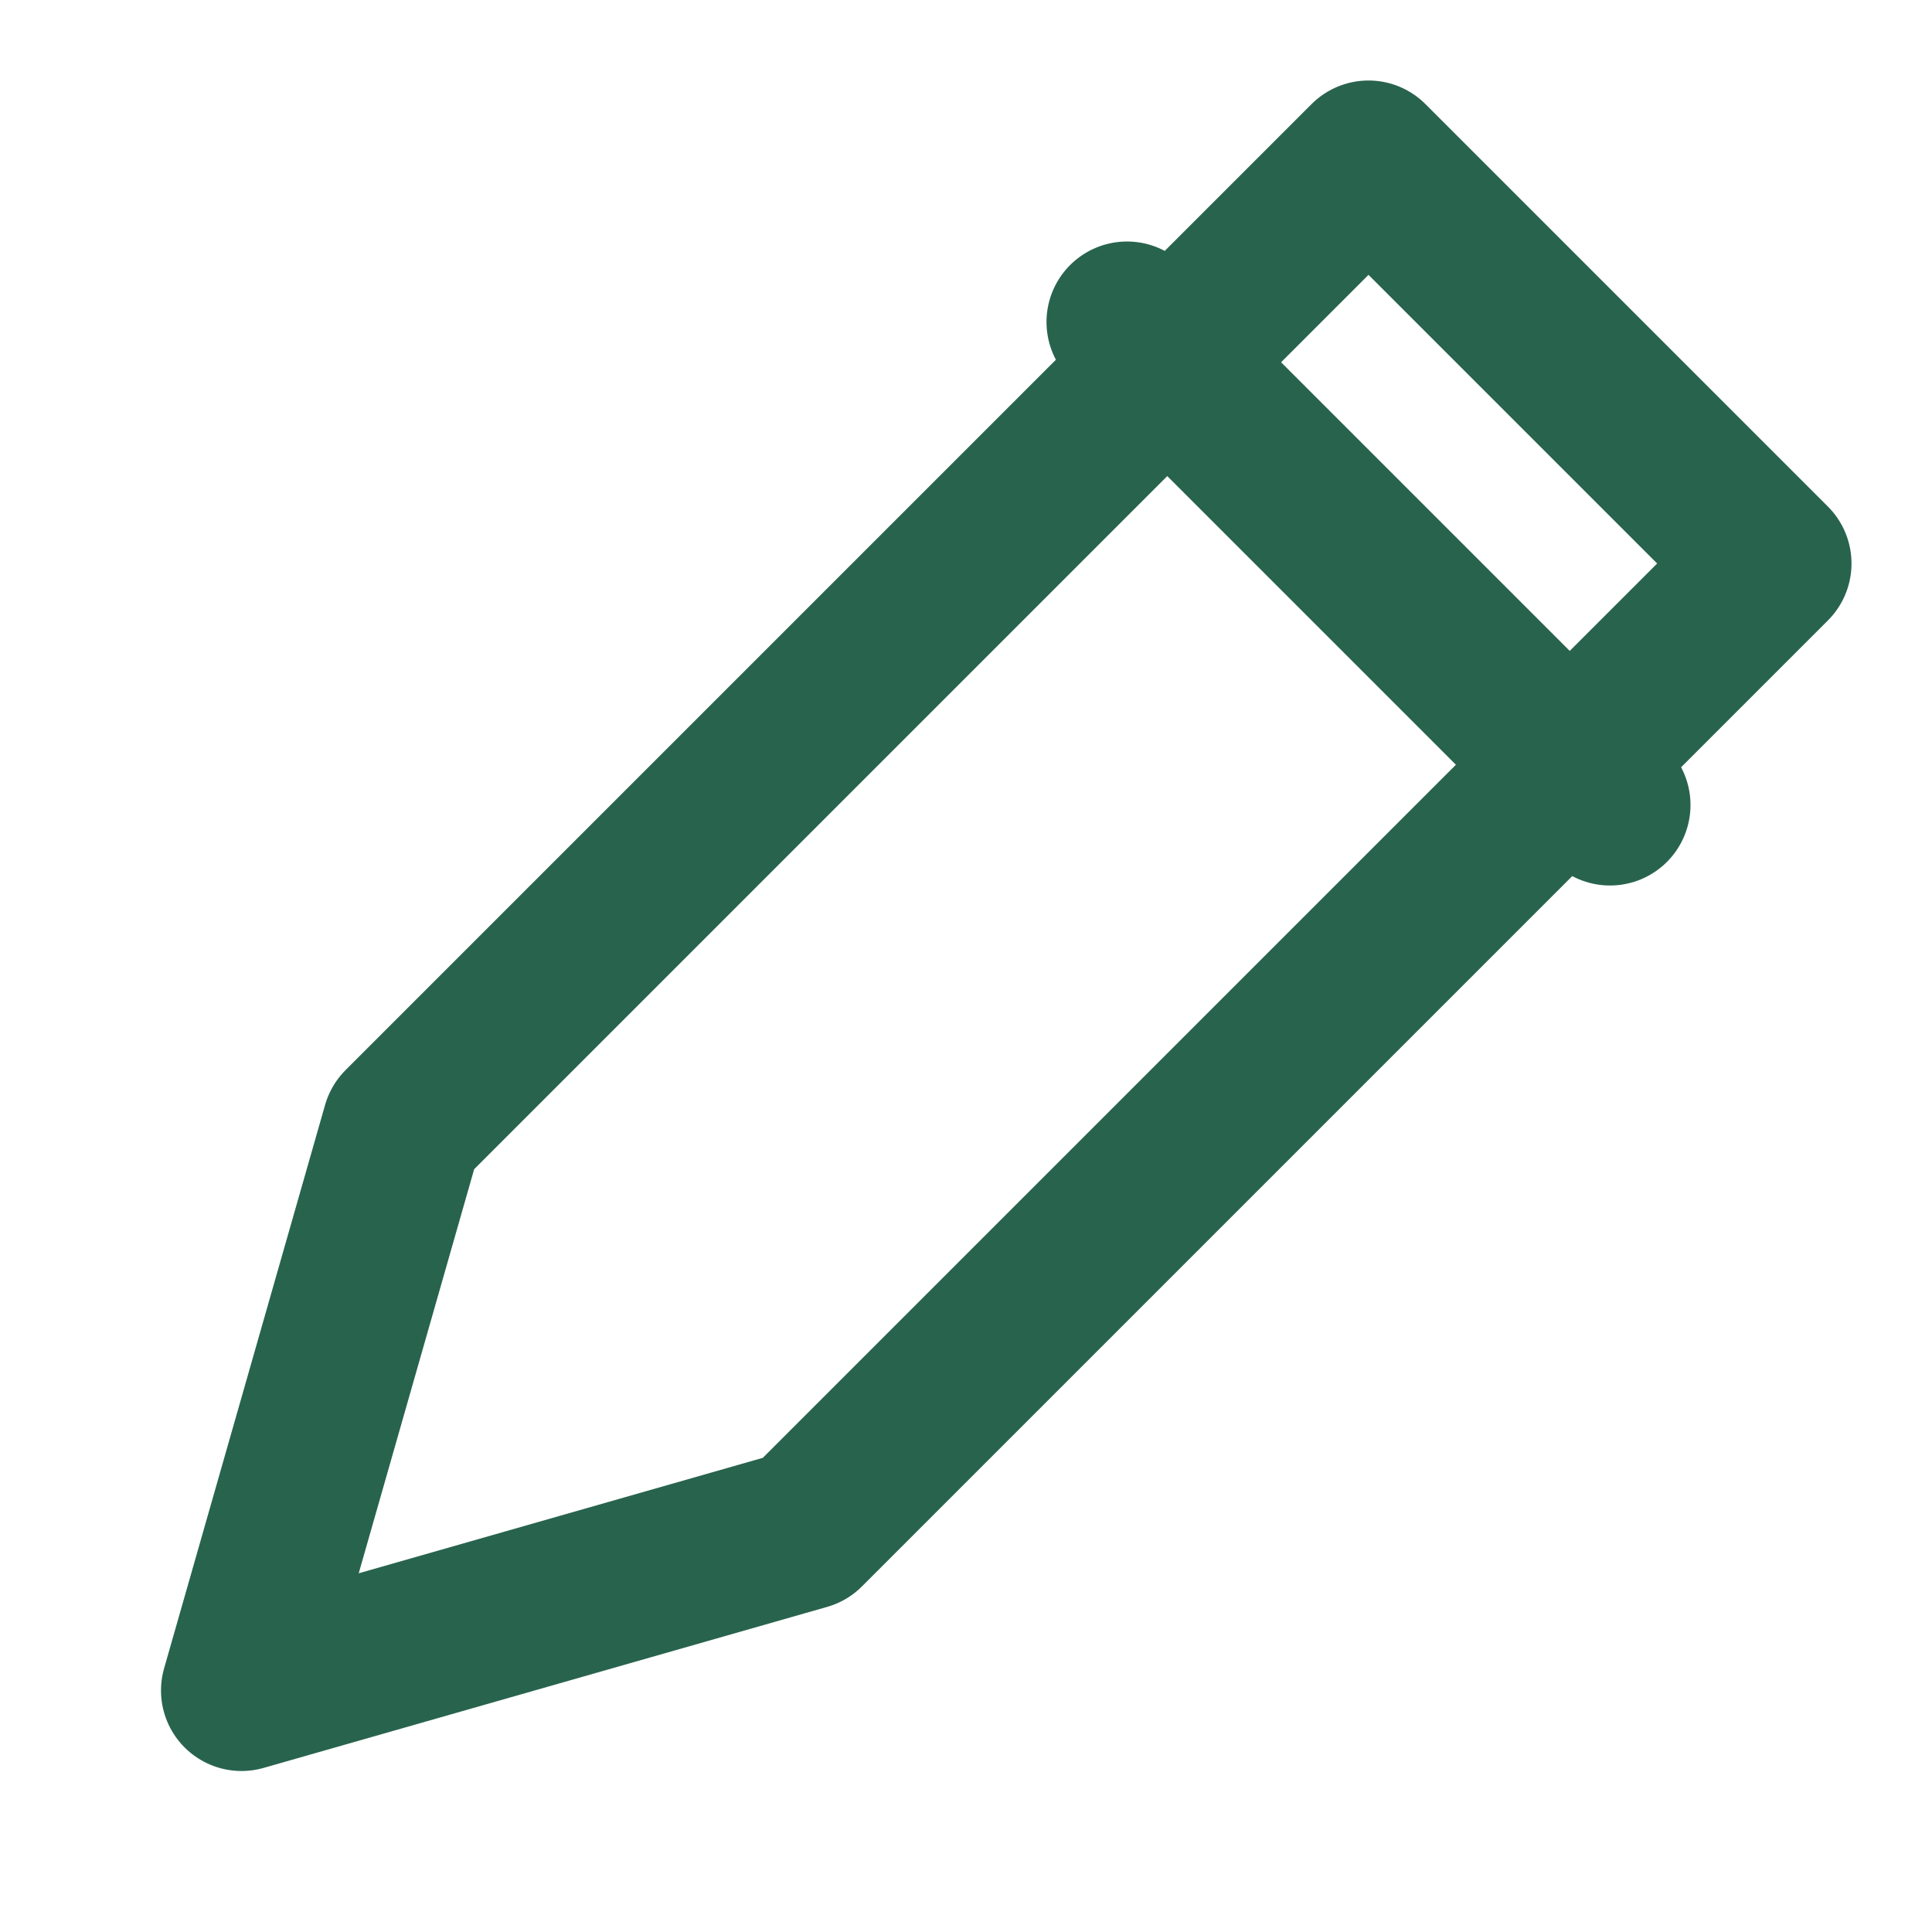
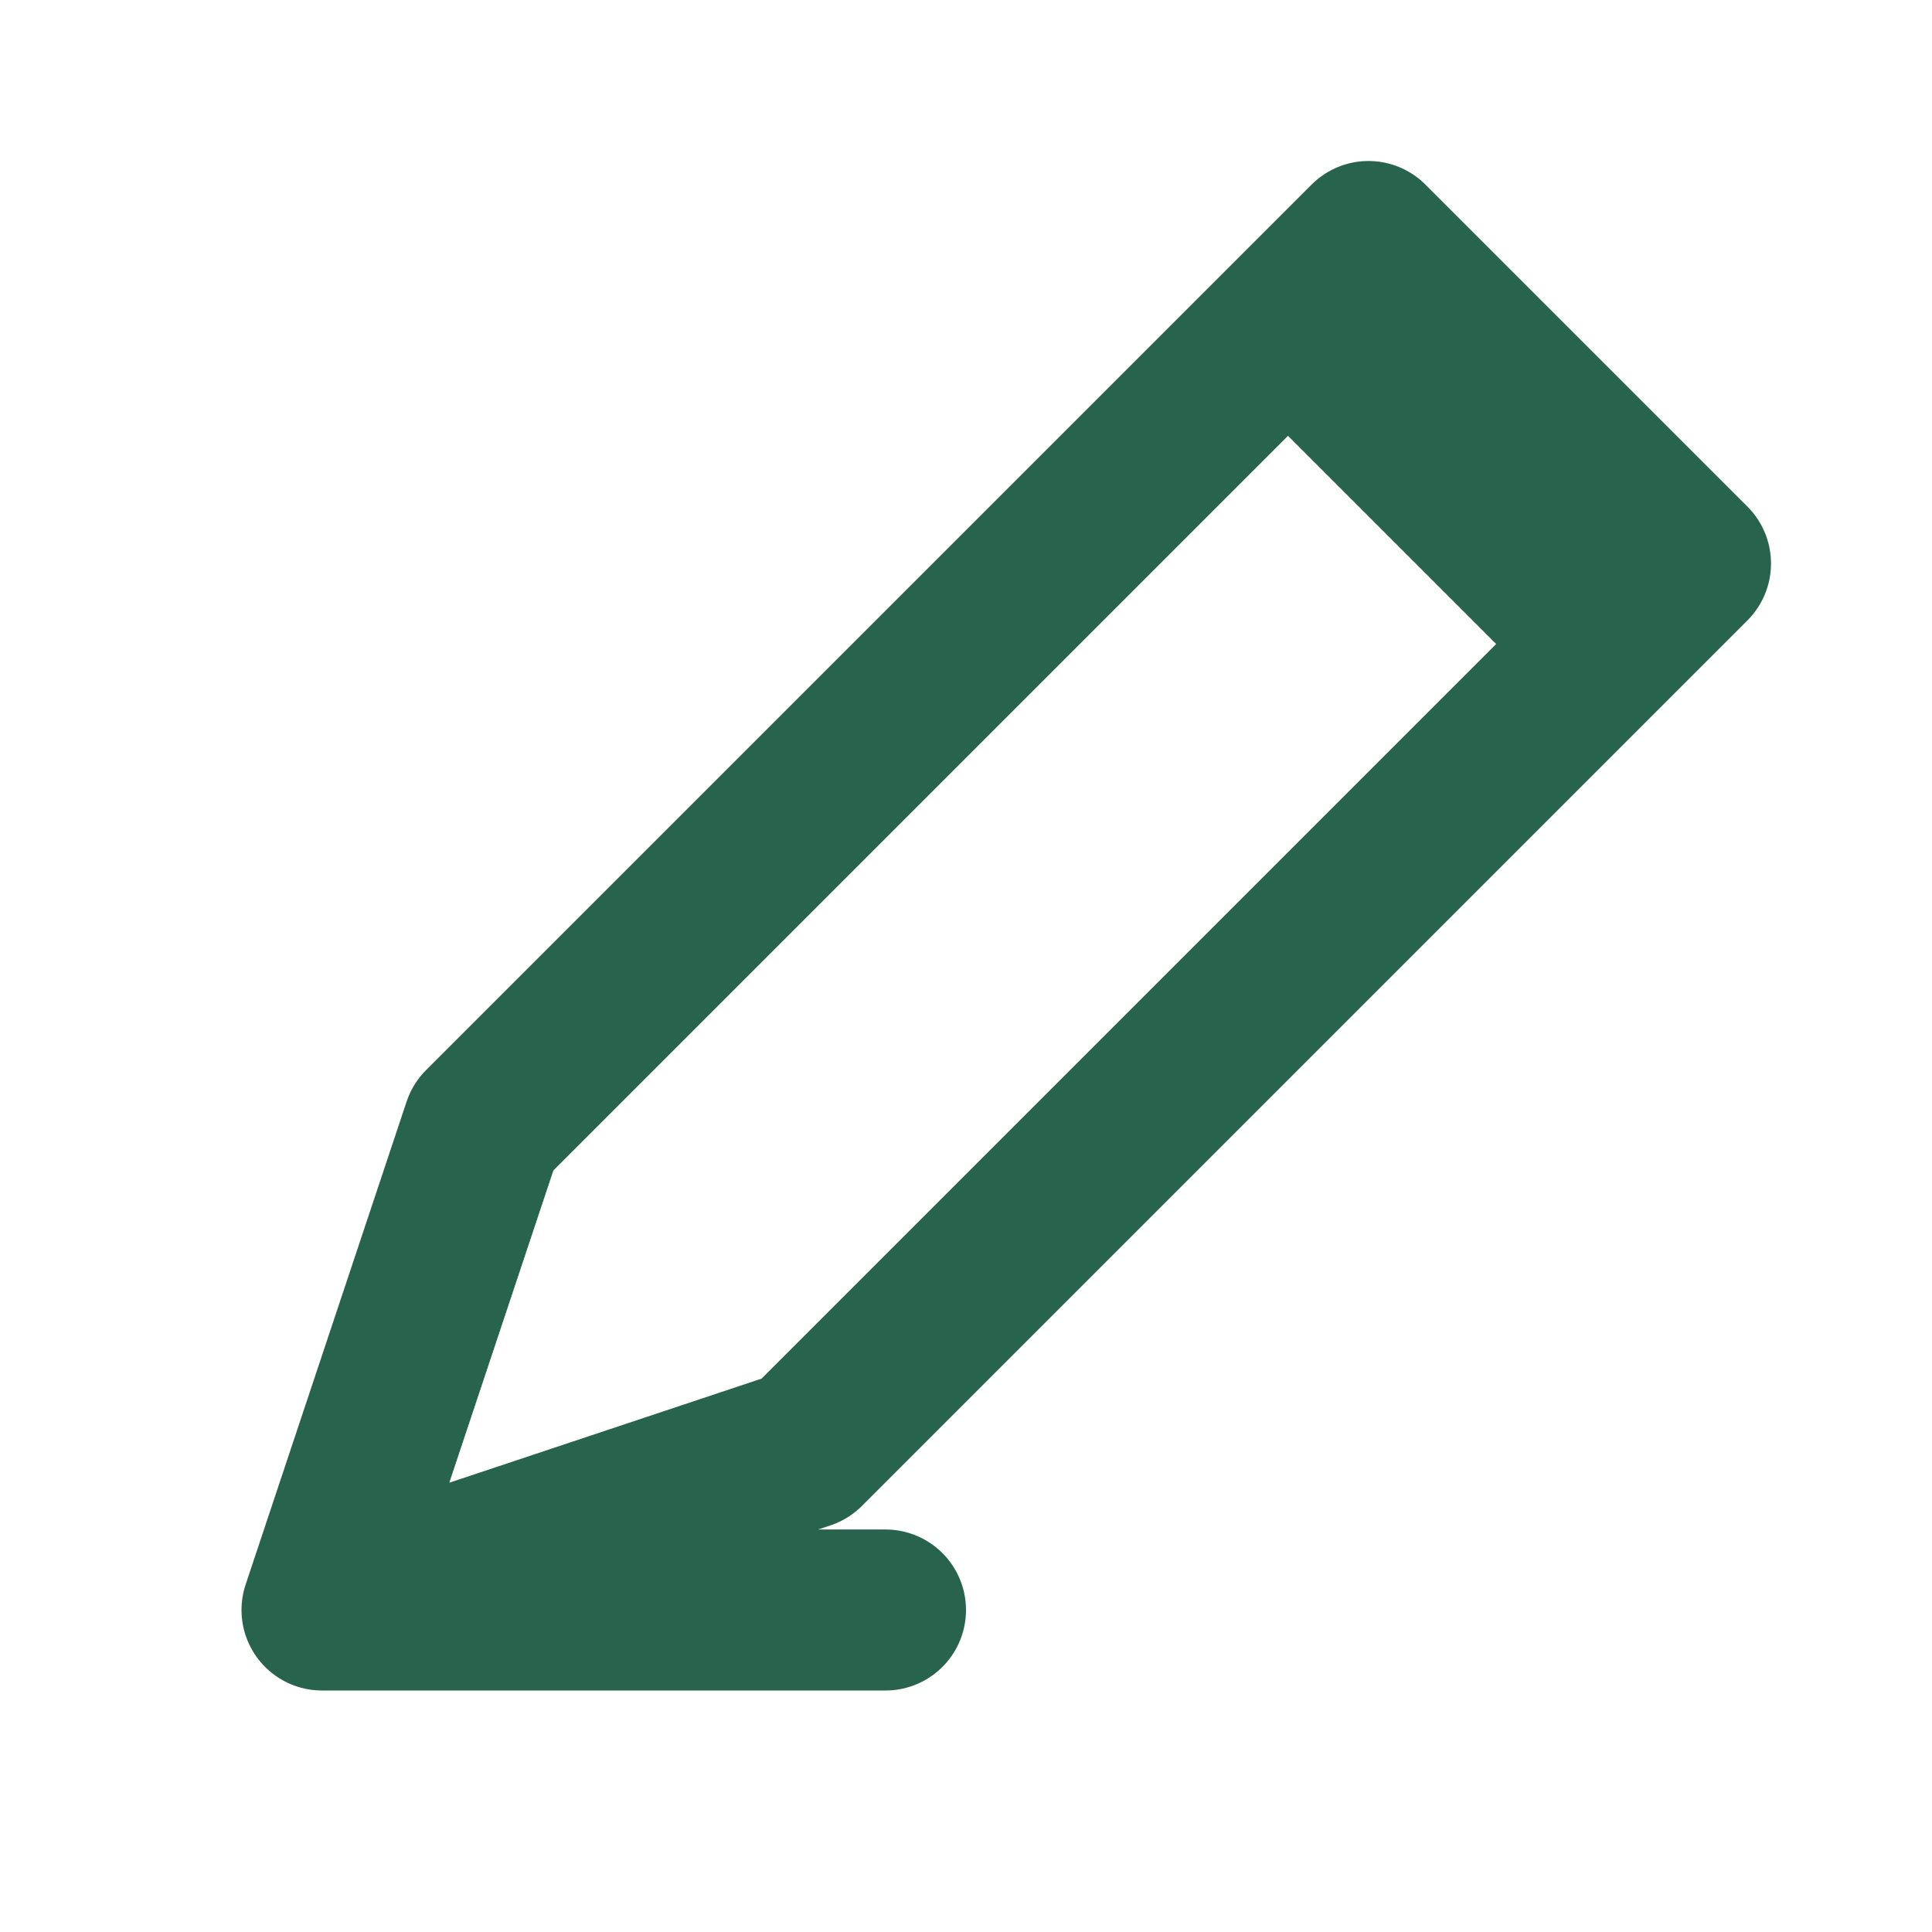
<svg xmlns="http://www.w3.org/2000/svg" viewBox="0 0 24 24">
-   <path d="M14 4l6 6 M3 21l2-7L17 2l5 5-12 12z" fill="none" stroke="#28634E" stroke-width="2" stroke-linecap="round" stroke-linejoin="round" />
+   <path d="M16 4l4 4 M4 20l2-6L17 3l4 4-11 11z M4 20h7" fill="none" stroke="#28634E" stroke-width="2" stroke-linecap="round" stroke-linejoin="round" />
</svg>
